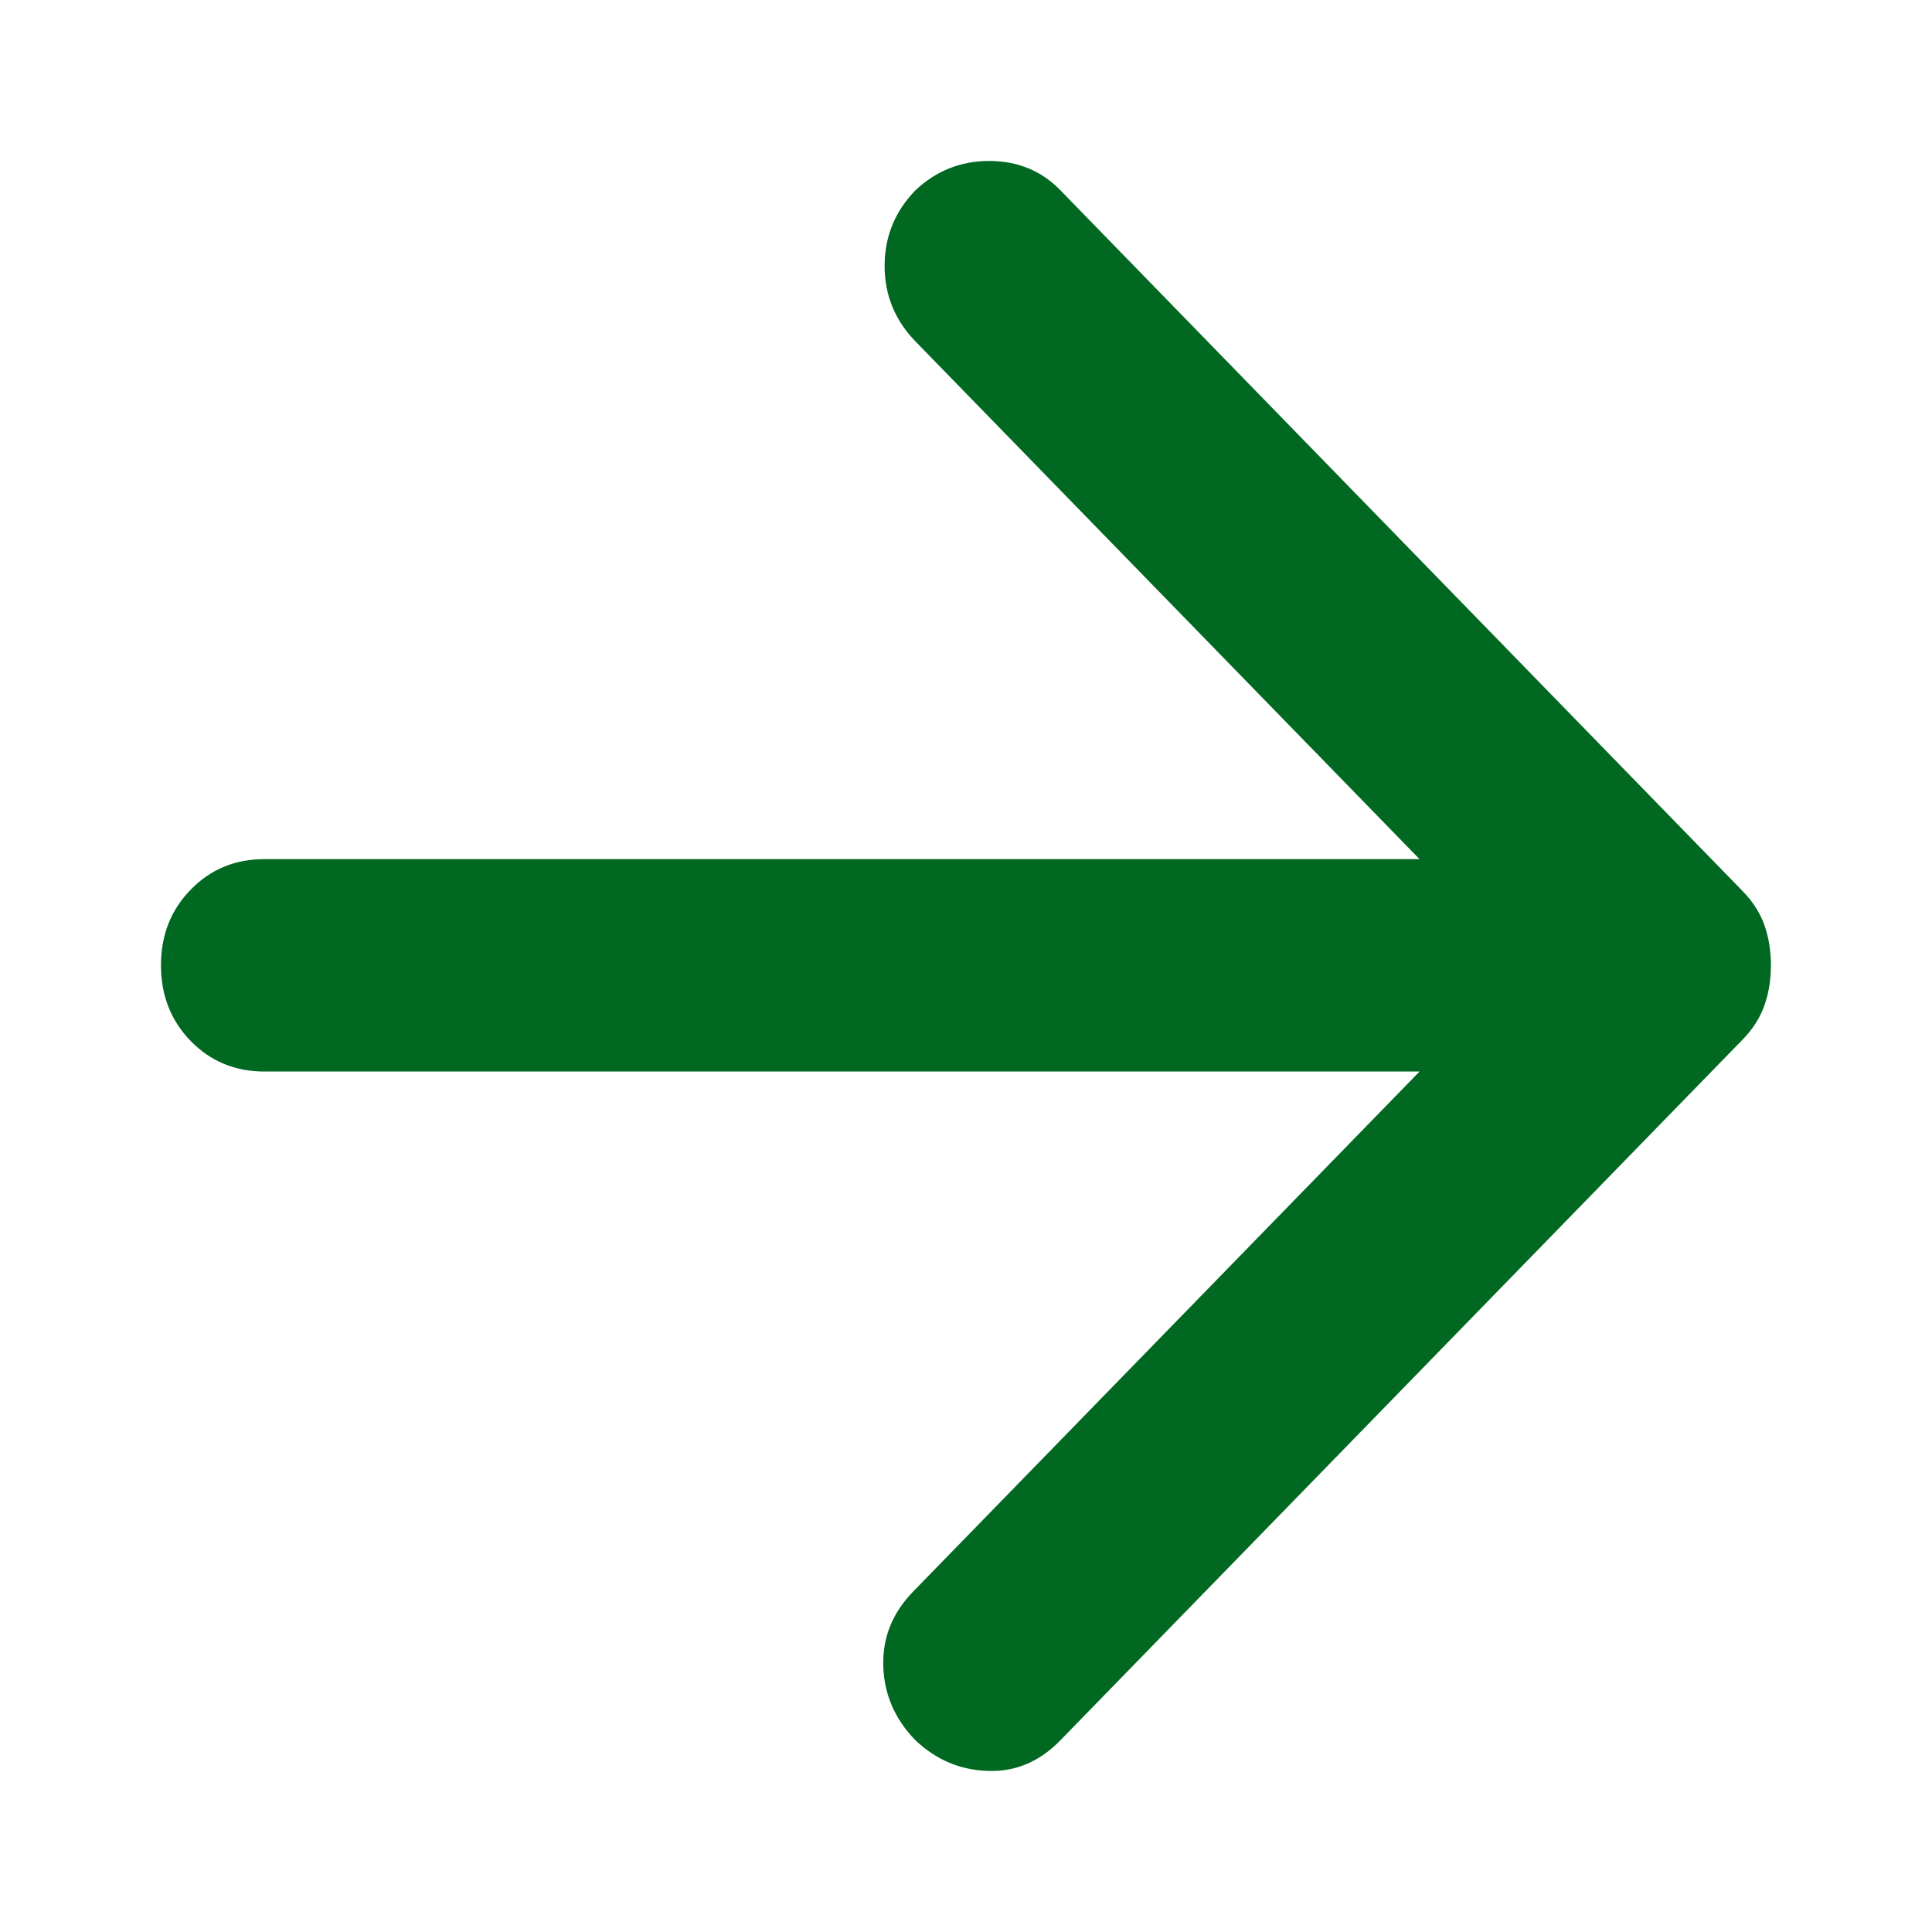
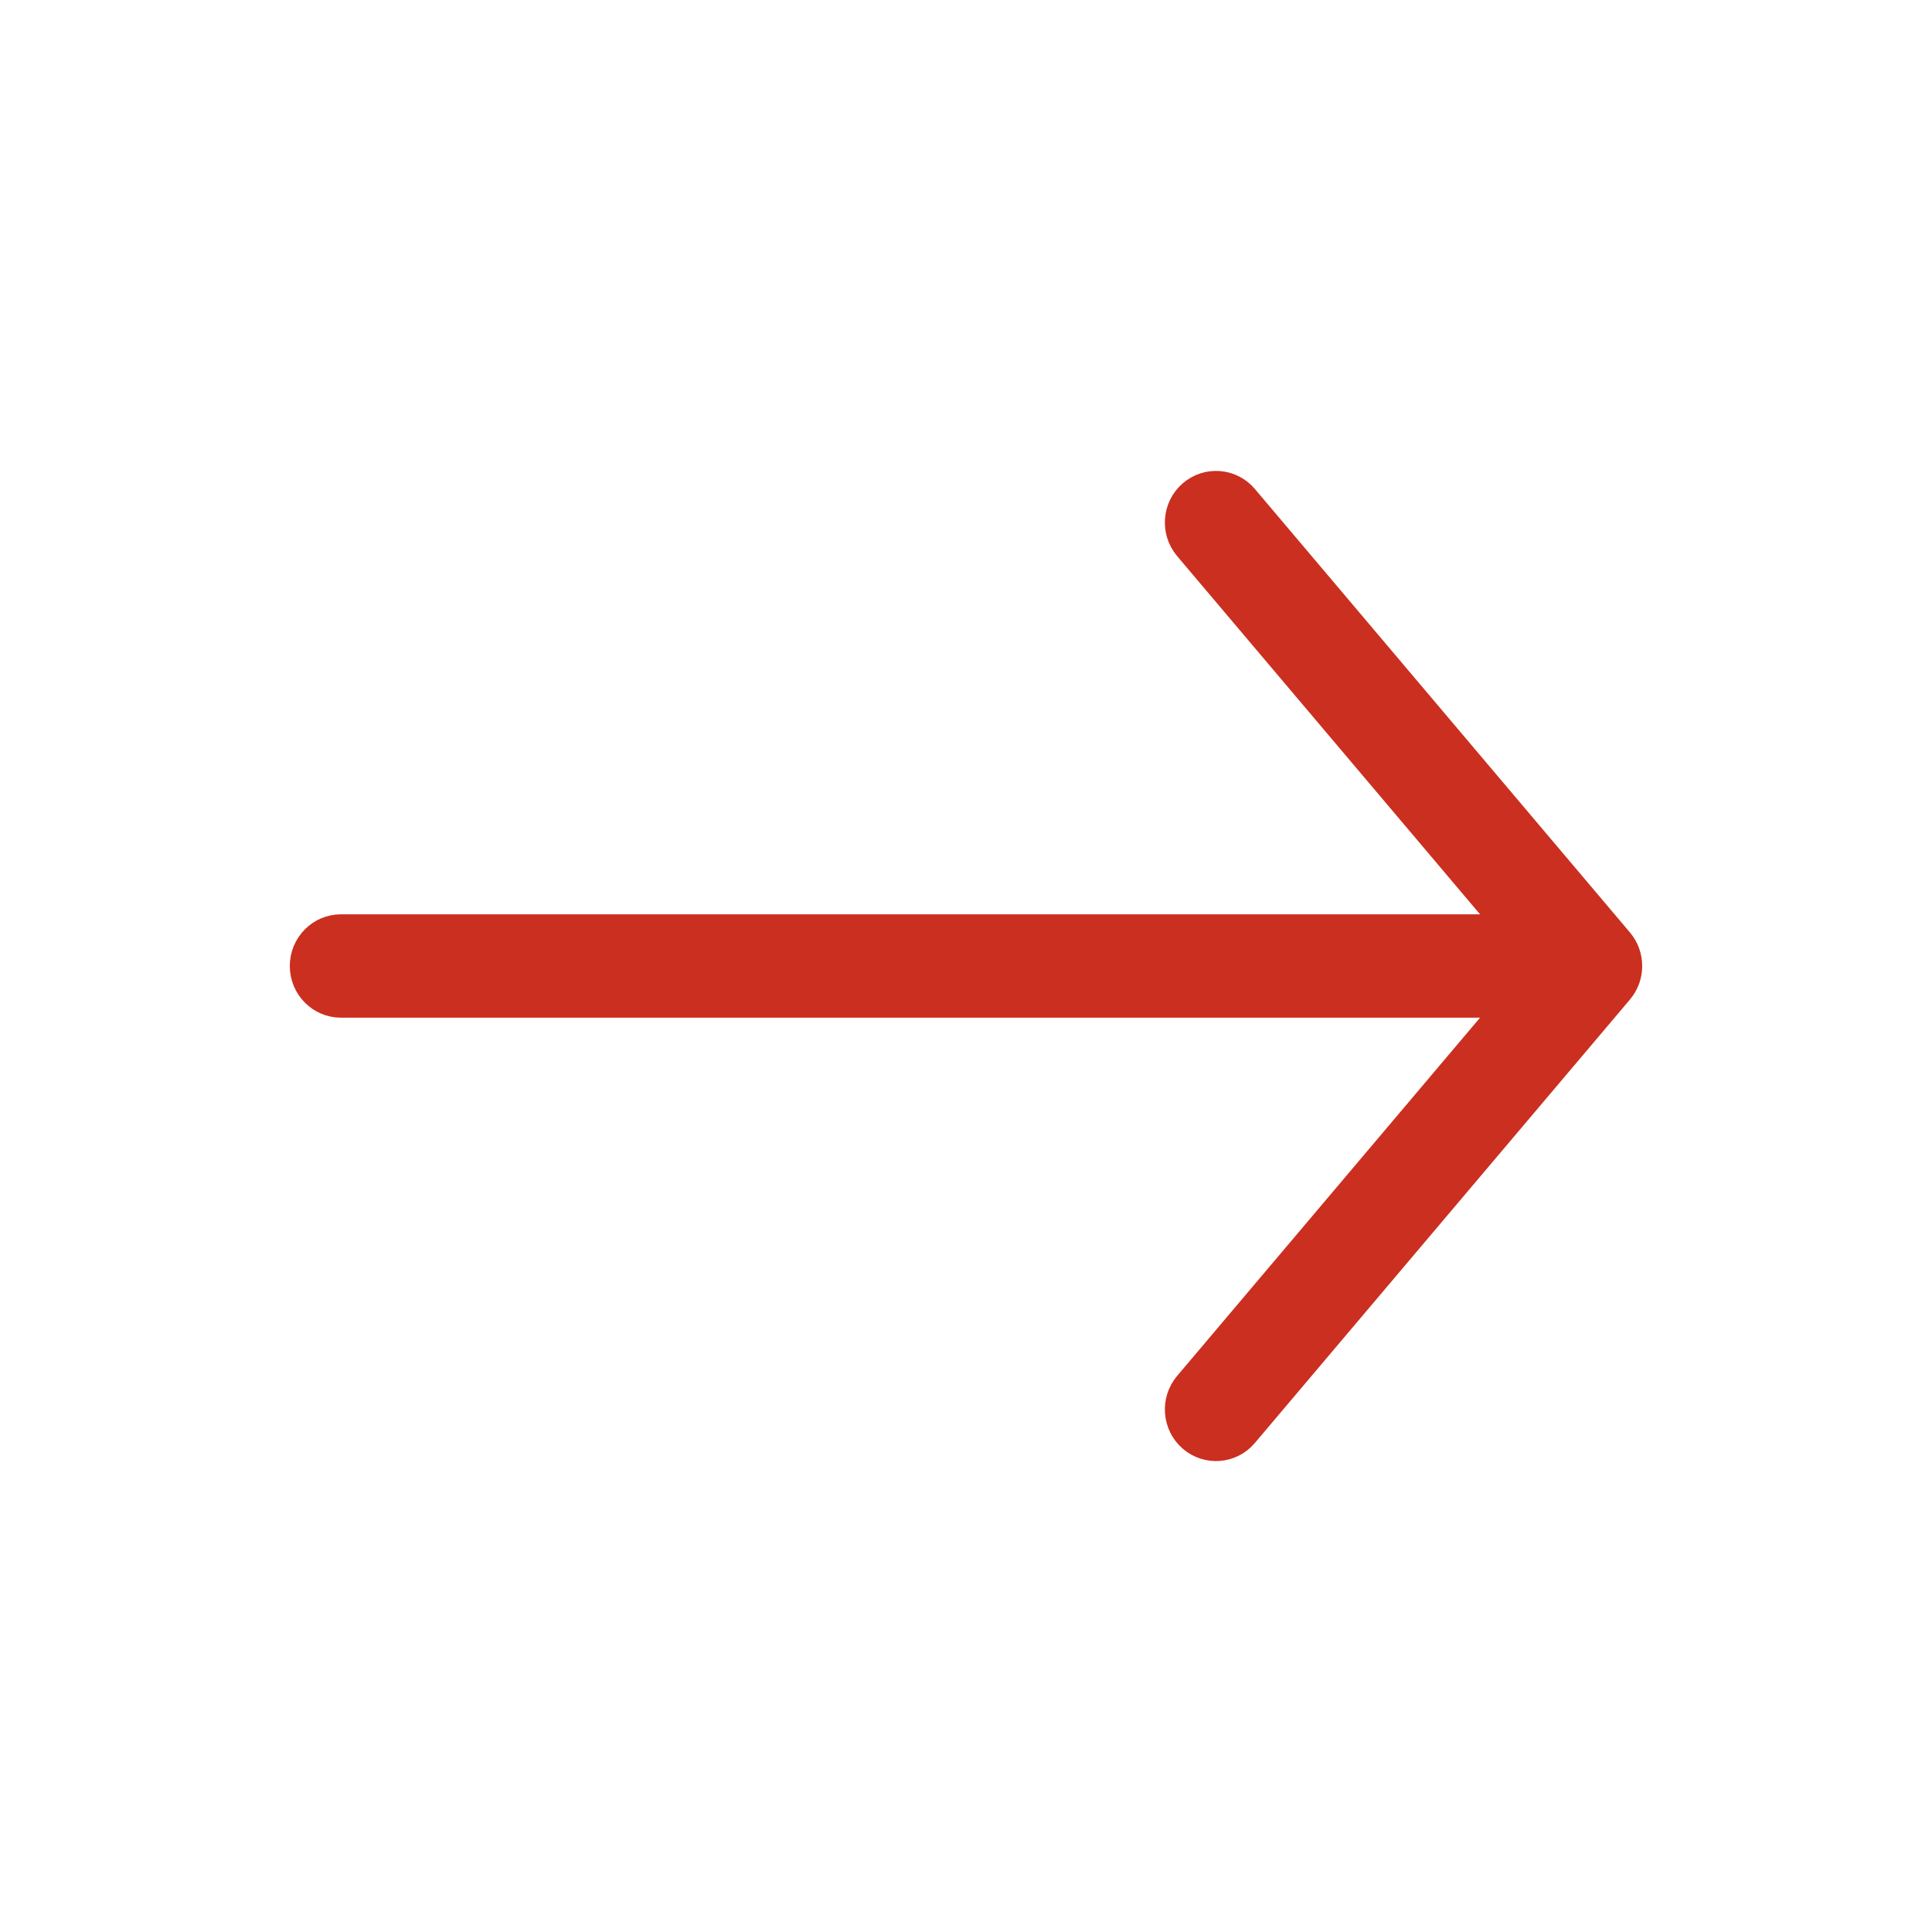
- <svg xmlns="http://www.w3.org/2000/svg" width="16" height="16" viewBox="0 0 16 16" fill="none">
-   <path d="M11.756 8.874L7.561 13.182C7.39 13.358 7.308 13.563 7.315 13.798C7.322 14.032 7.411 14.238 7.582 14.413C7.754 14.575 7.953 14.659 8.182 14.666C8.41 14.674 8.61 14.589 8.781 14.413L14.431 8.61C14.517 8.522 14.577 8.427 14.613 8.324C14.649 8.221 14.666 8.111 14.666 7.994C14.666 7.877 14.649 7.767 14.613 7.664C14.577 7.562 14.517 7.467 14.431 7.379L8.781 1.575C8.624 1.414 8.428 1.333 8.192 1.333C7.957 1.333 7.754 1.414 7.582 1.575C7.411 1.751 7.326 1.96 7.326 2.202C7.326 2.443 7.411 2.652 7.582 2.828L11.756 7.115H2.189C1.947 7.115 1.743 7.199 1.579 7.368C1.415 7.536 1.333 7.745 1.333 7.994C1.333 8.243 1.415 8.452 1.579 8.621C1.743 8.789 1.947 8.874 2.189 8.874H6.973H11.756Z" fill="#006820" />
+ <svg xmlns="http://www.w3.org/2000/svg" width="24" height="24" viewBox="0 0 24 24" fill="none">
+   <path fill-rule="evenodd" clip-rule="evenodd" d="M14.79 6.118C14.993 5.942 15.3 5.965 15.474 6.171L20.133 11.68C20.289 11.864 20.289 12.136 20.133 12.32L15.474 17.828C15.3 18.035 14.993 18.058 14.79 17.882C14.586 17.705 14.563 17.394 14.738 17.188L18.709 12.492H4.235C3.967 12.492 3.75 12.271 3.75 12C3.75 11.729 3.967 11.508 4.235 11.508H18.709L14.738 6.812C14.563 6.606 14.586 6.295 14.79 6.118Z" fill="#CB2F1F" stroke="#CB2F1F" stroke-width="0.3" />
</svg>
